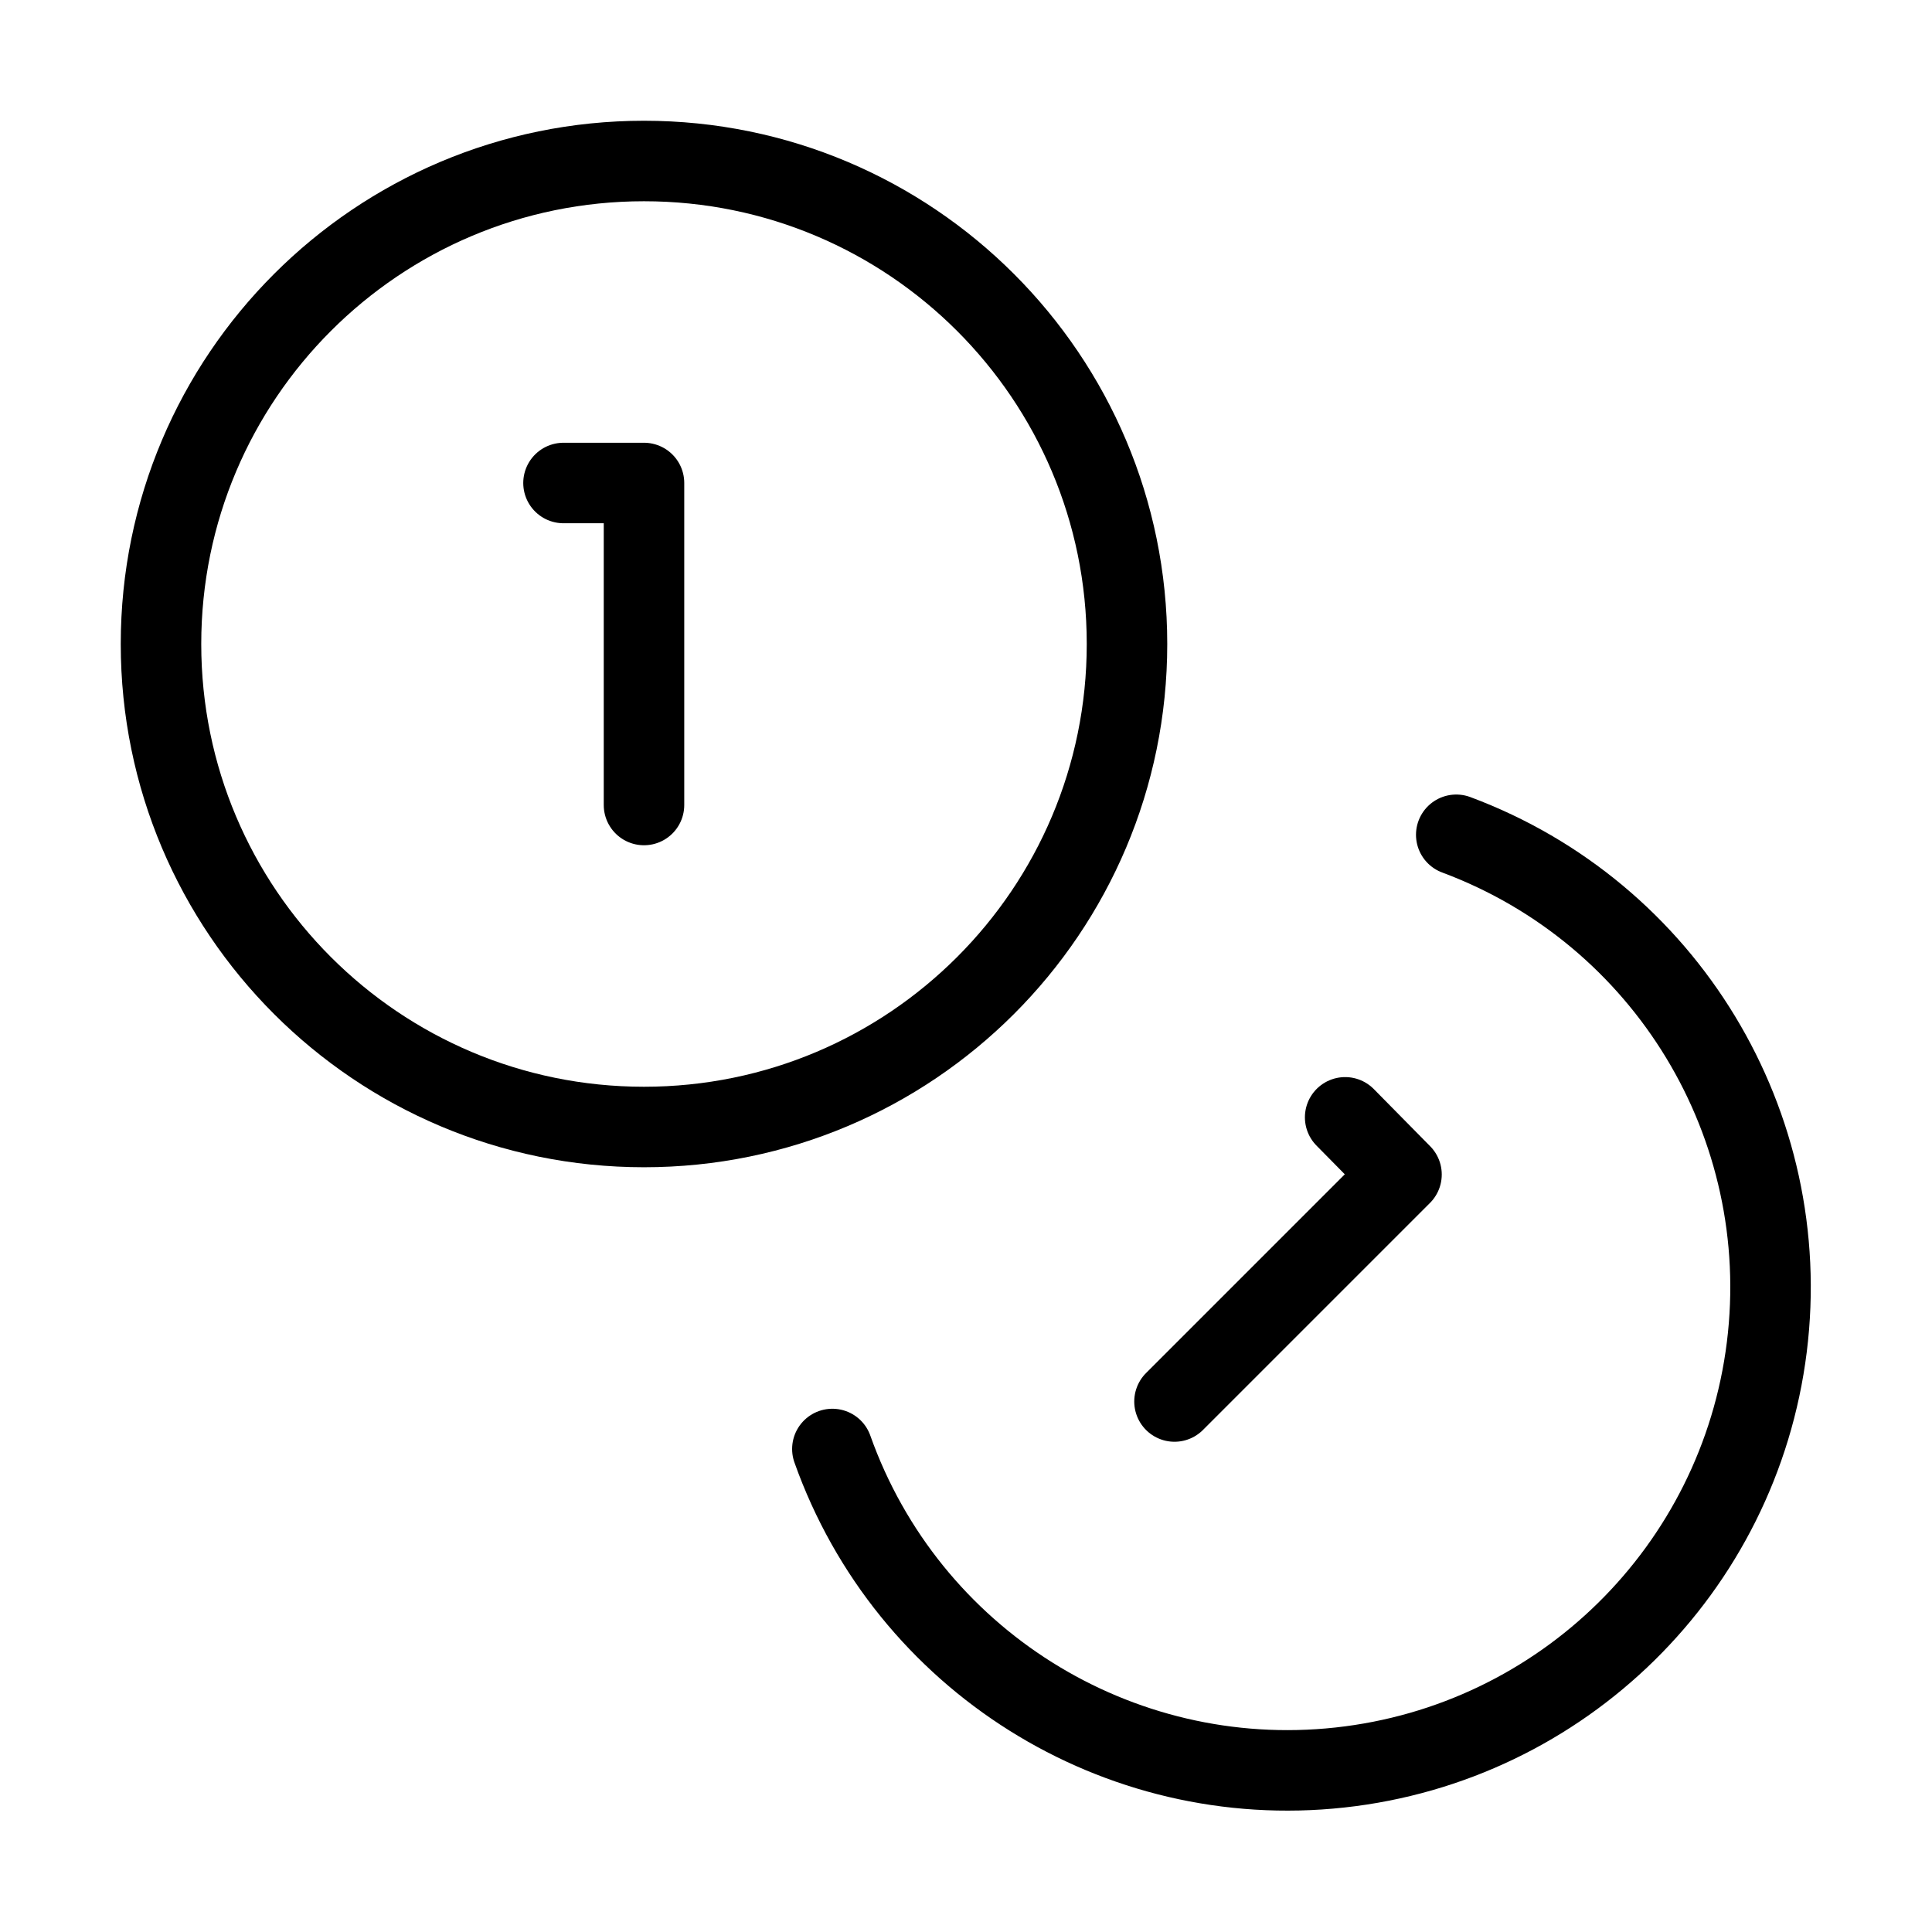
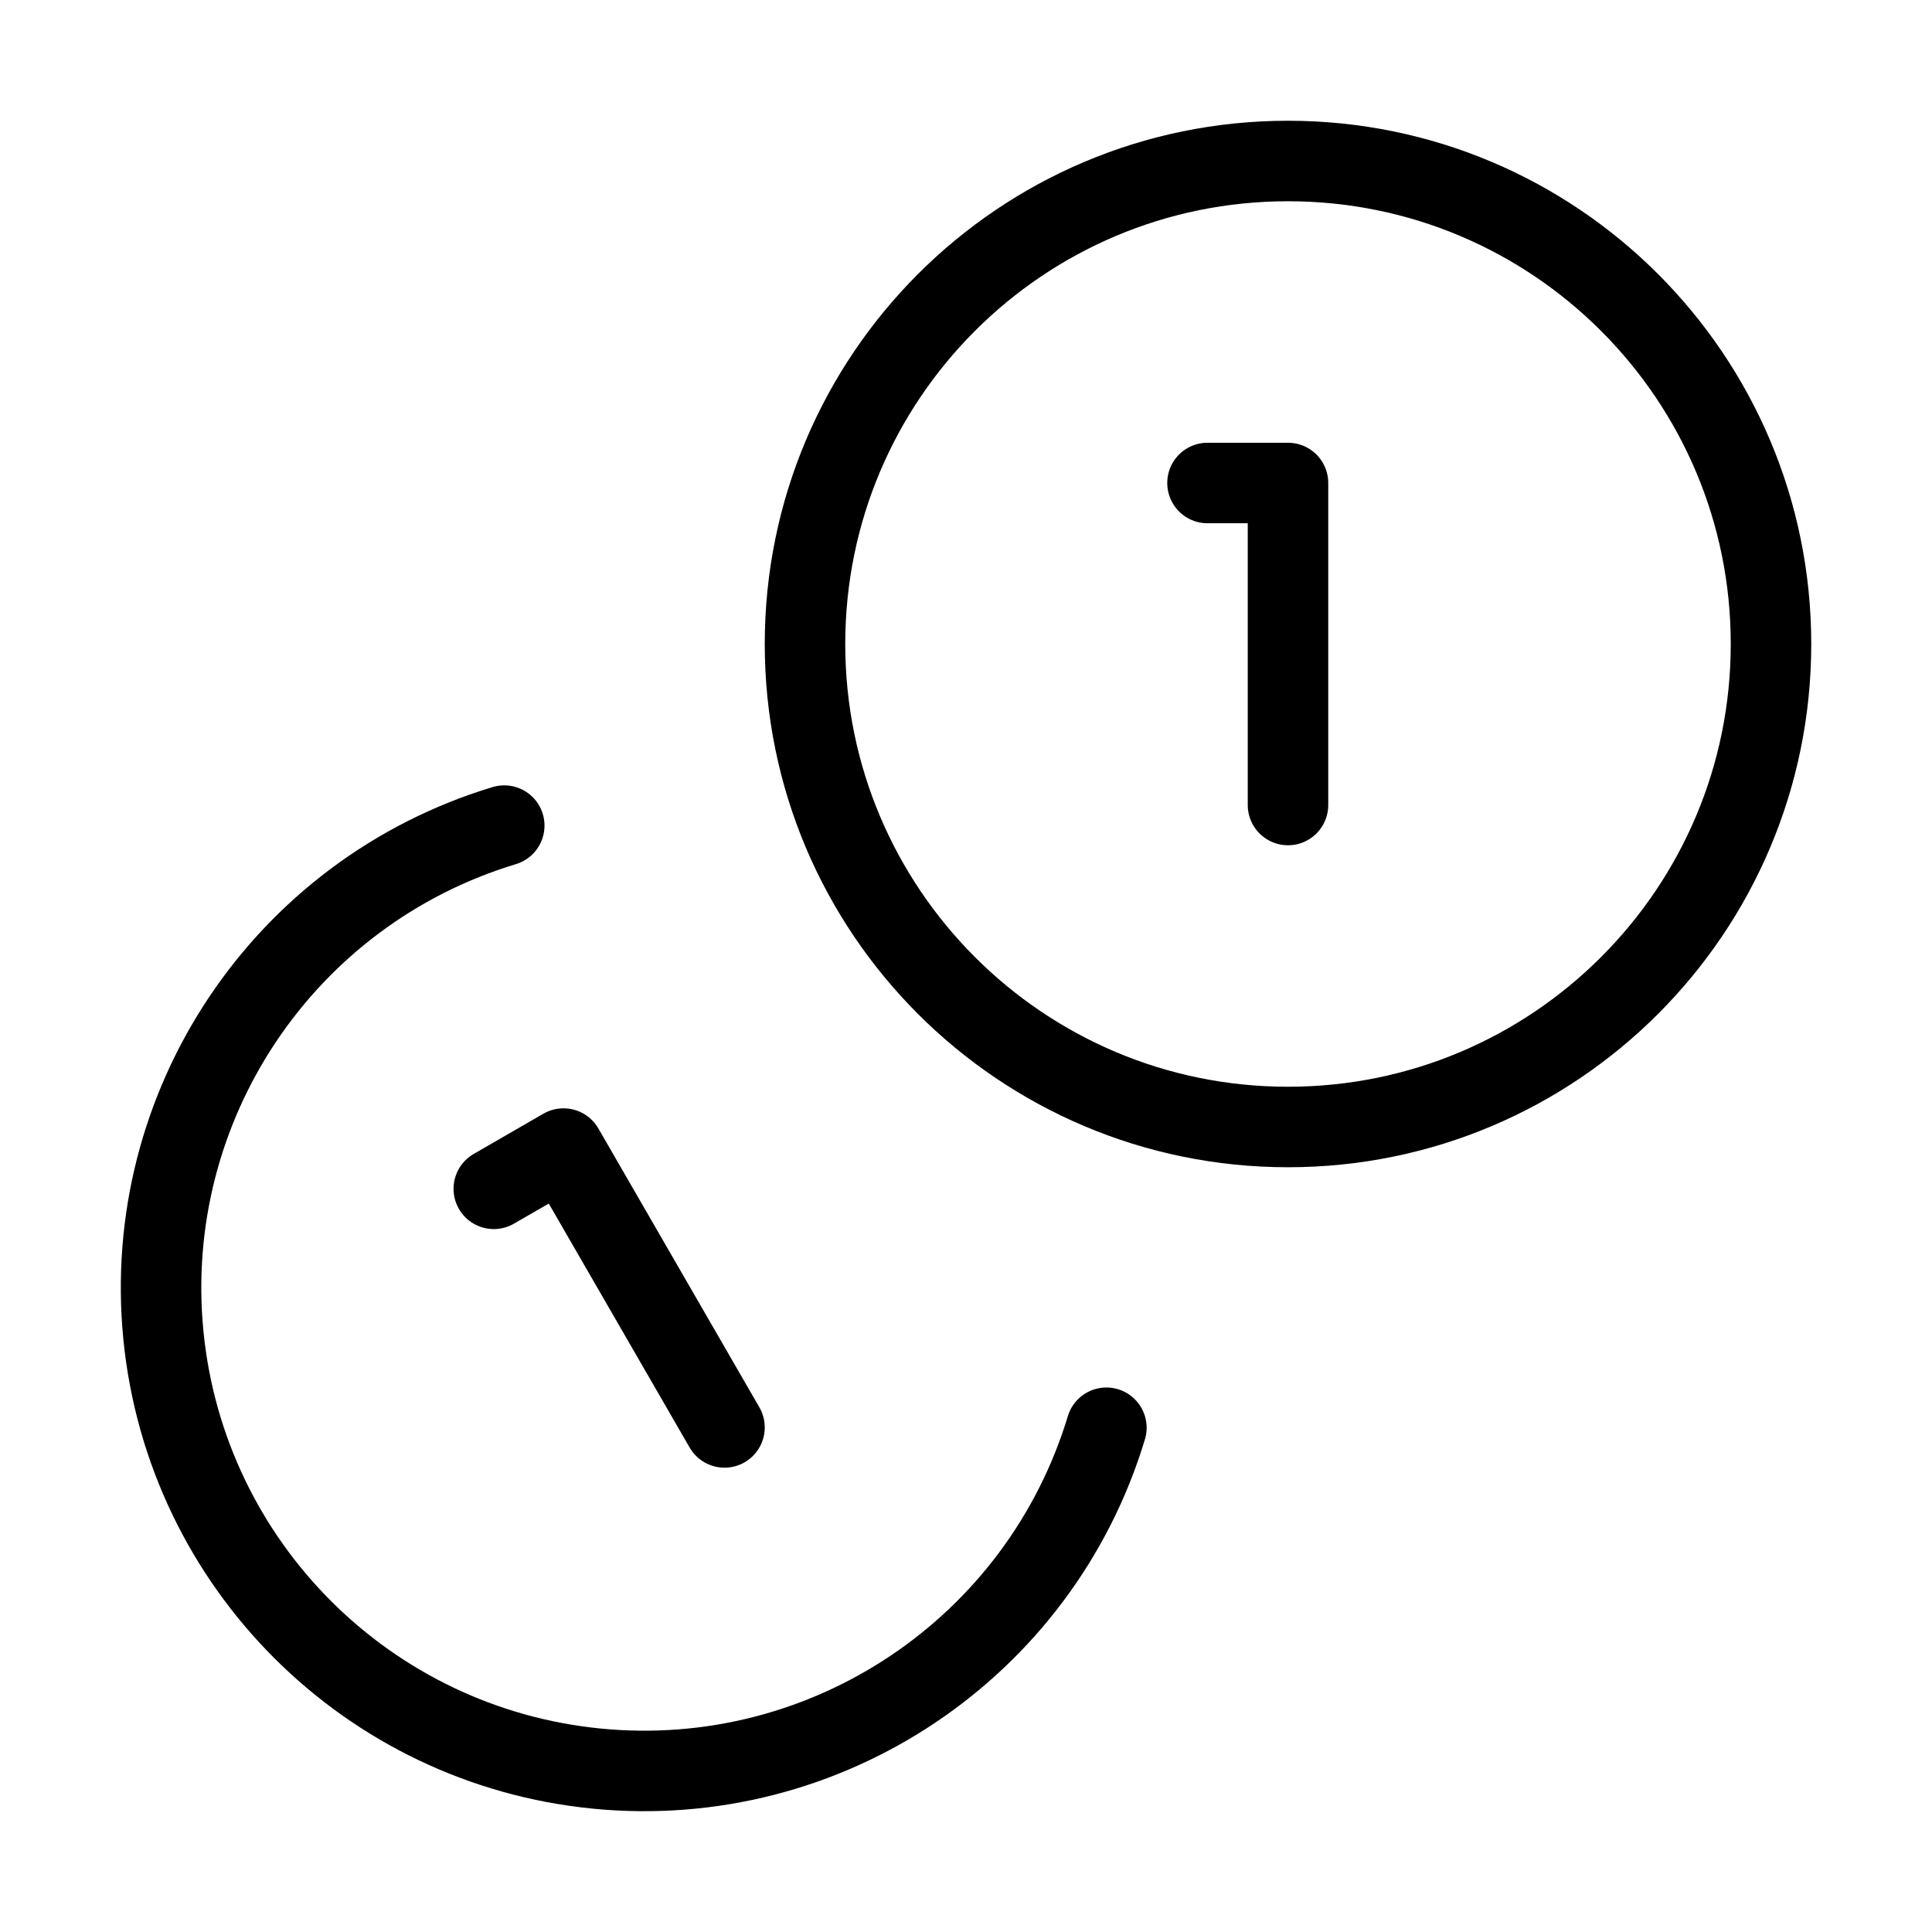
<svg xmlns="http://www.w3.org/2000/svg" width="24" height="24" viewBox="0 0 24 24" fill="none" stroke="currentColor" stroke-width="calc((100vw - 100vh) / 10)" stroke-linecap="round" stroke-linejoin="round">
-   <circle vector-effect="non-scaling-stroke" cx="8" cy="8" r="6" />
-   <path vector-effect="non-scaling-stroke" d="M18.09 10.37A6 6 0 1 1 10.34 18" />
-   <path vector-effect="non-scaling-stroke" d="M7 6h1v4" />
-   <path vector-effect="non-scaling-stroke" d="m16.71 13.88.7.71-2.82 2.82" />
+   <path vector-effect="non-scaling-stroke" d="M13.744 17.736a6 6 0 1 1-7.48-7.48" />
+   <path vector-effect="non-scaling-stroke" d="M15 6h1v4" />
+   <path vector-effect="non-scaling-stroke" d="m6.134 14.768.866-.5 2 3.464" />
+   <circle vector-effect="non-scaling-stroke" cx="16" cy="8" r="6" />
</svg>
